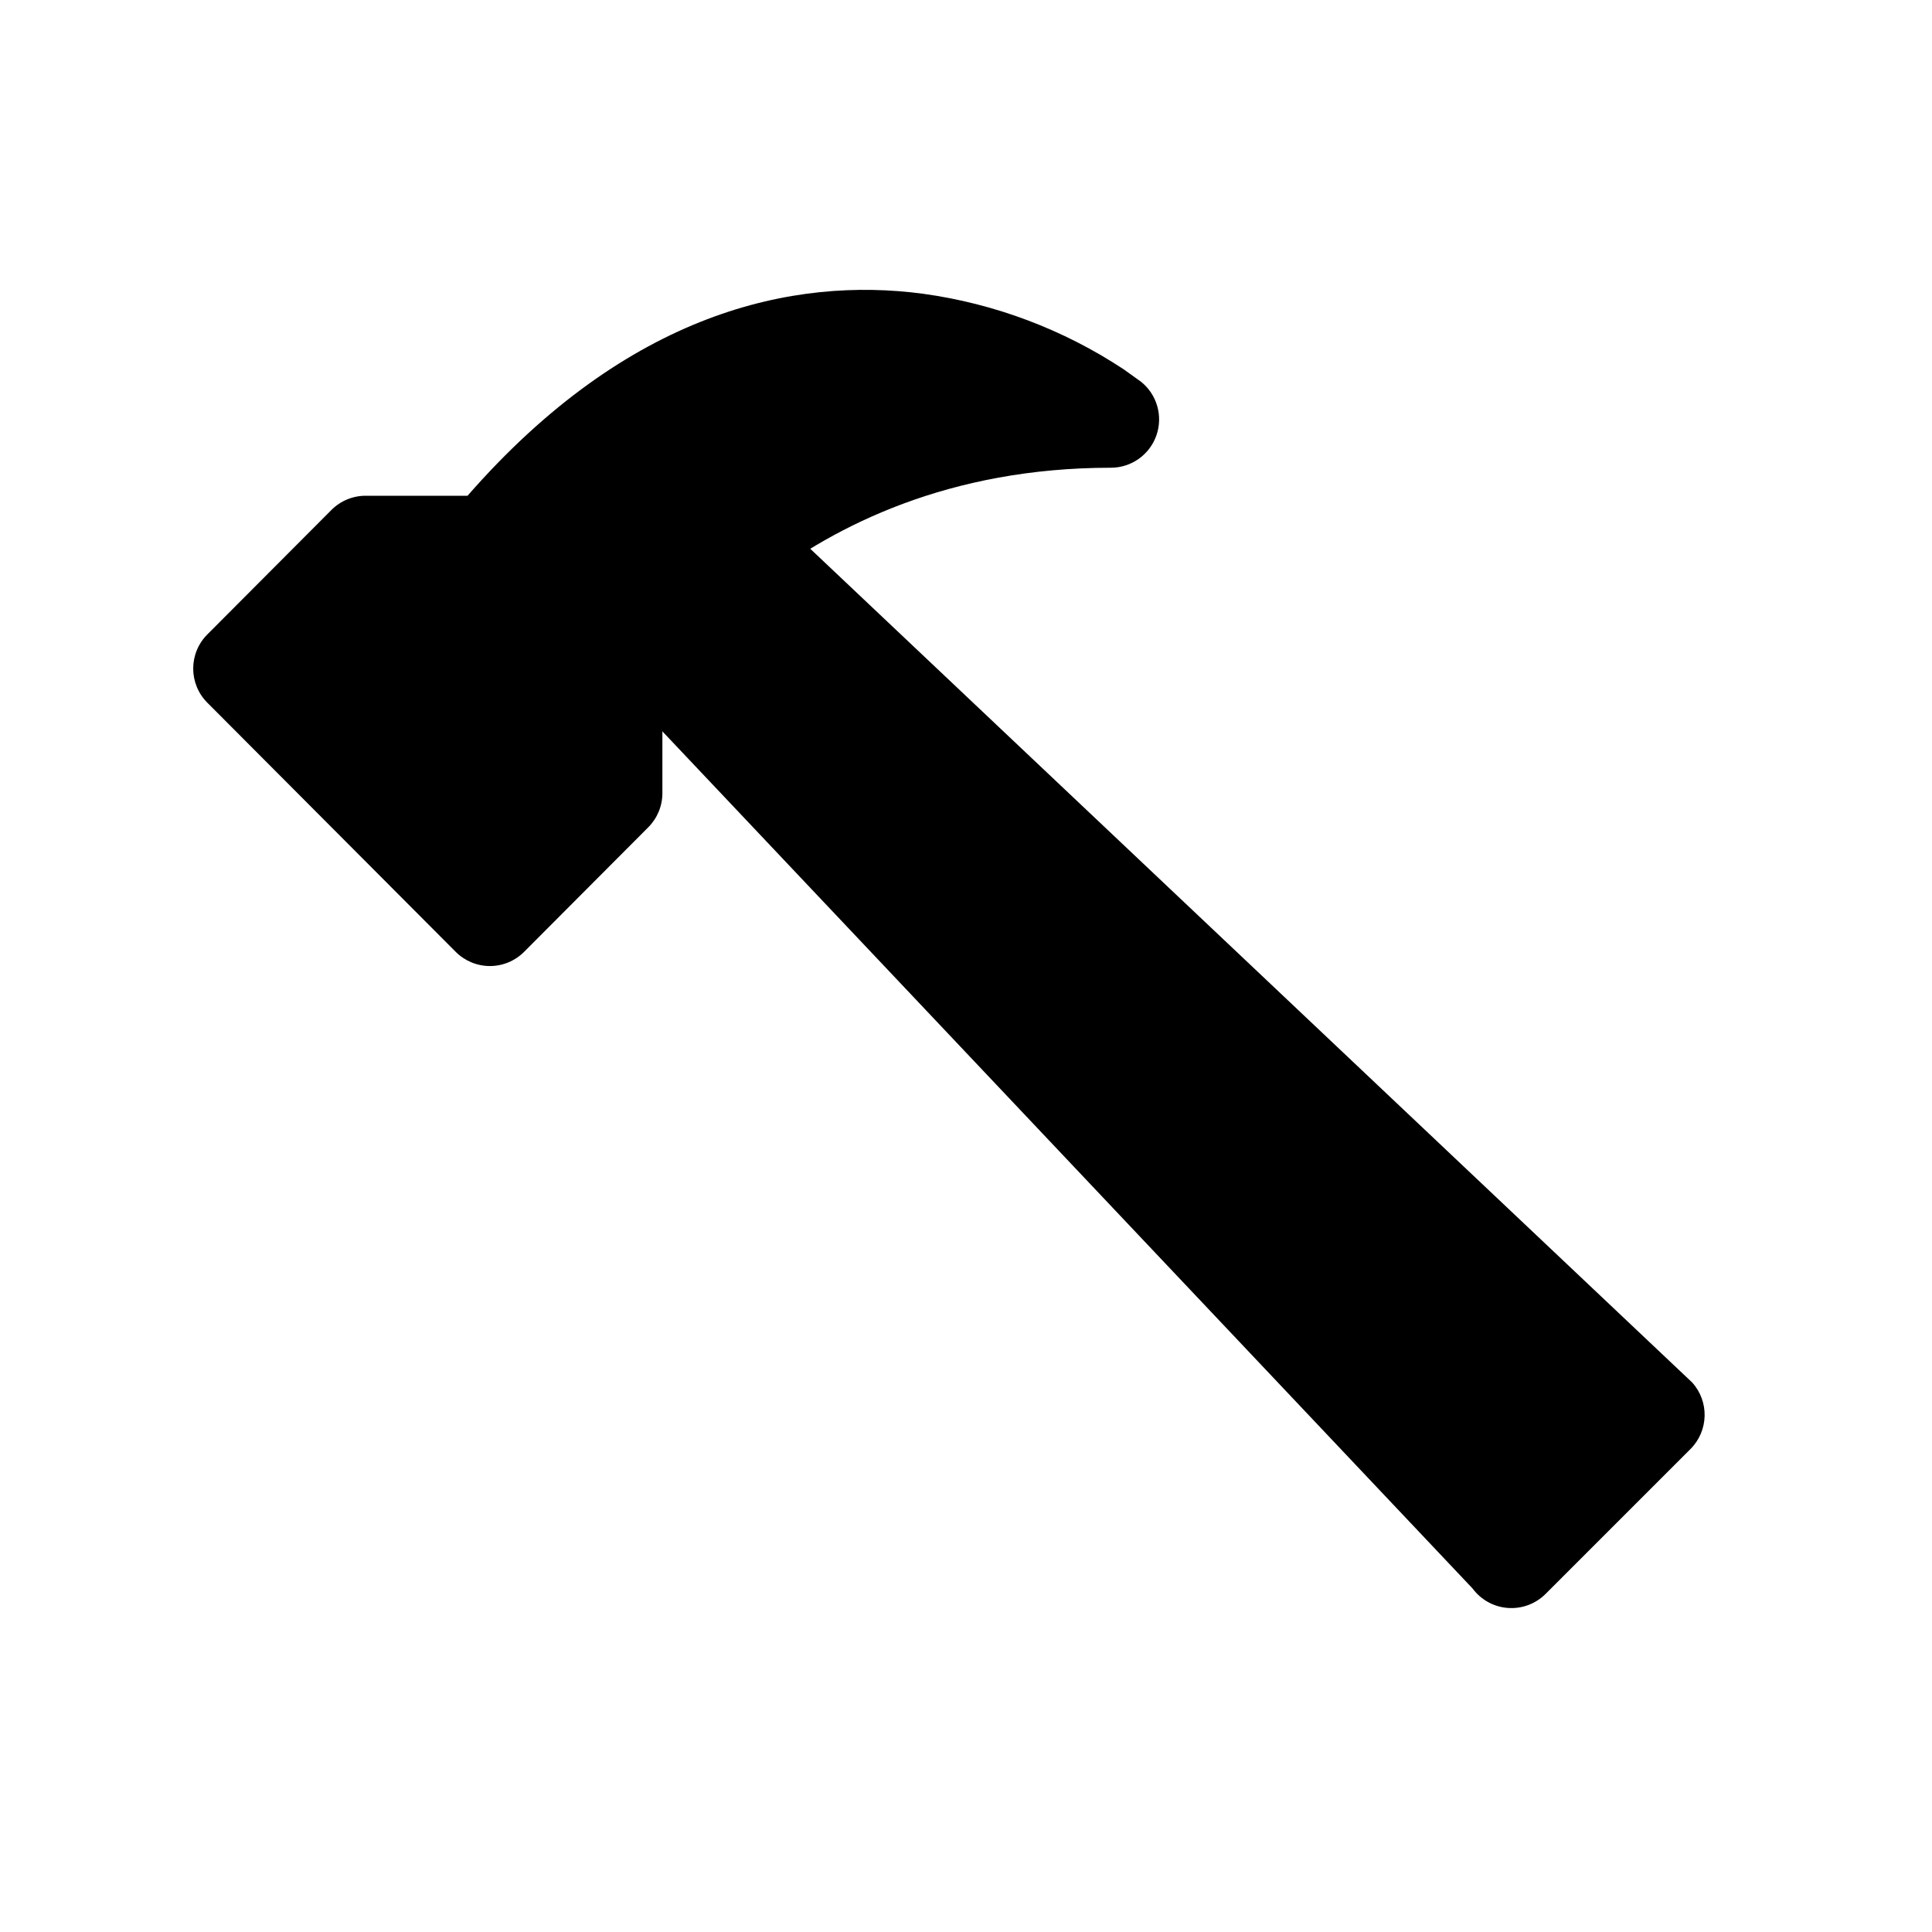
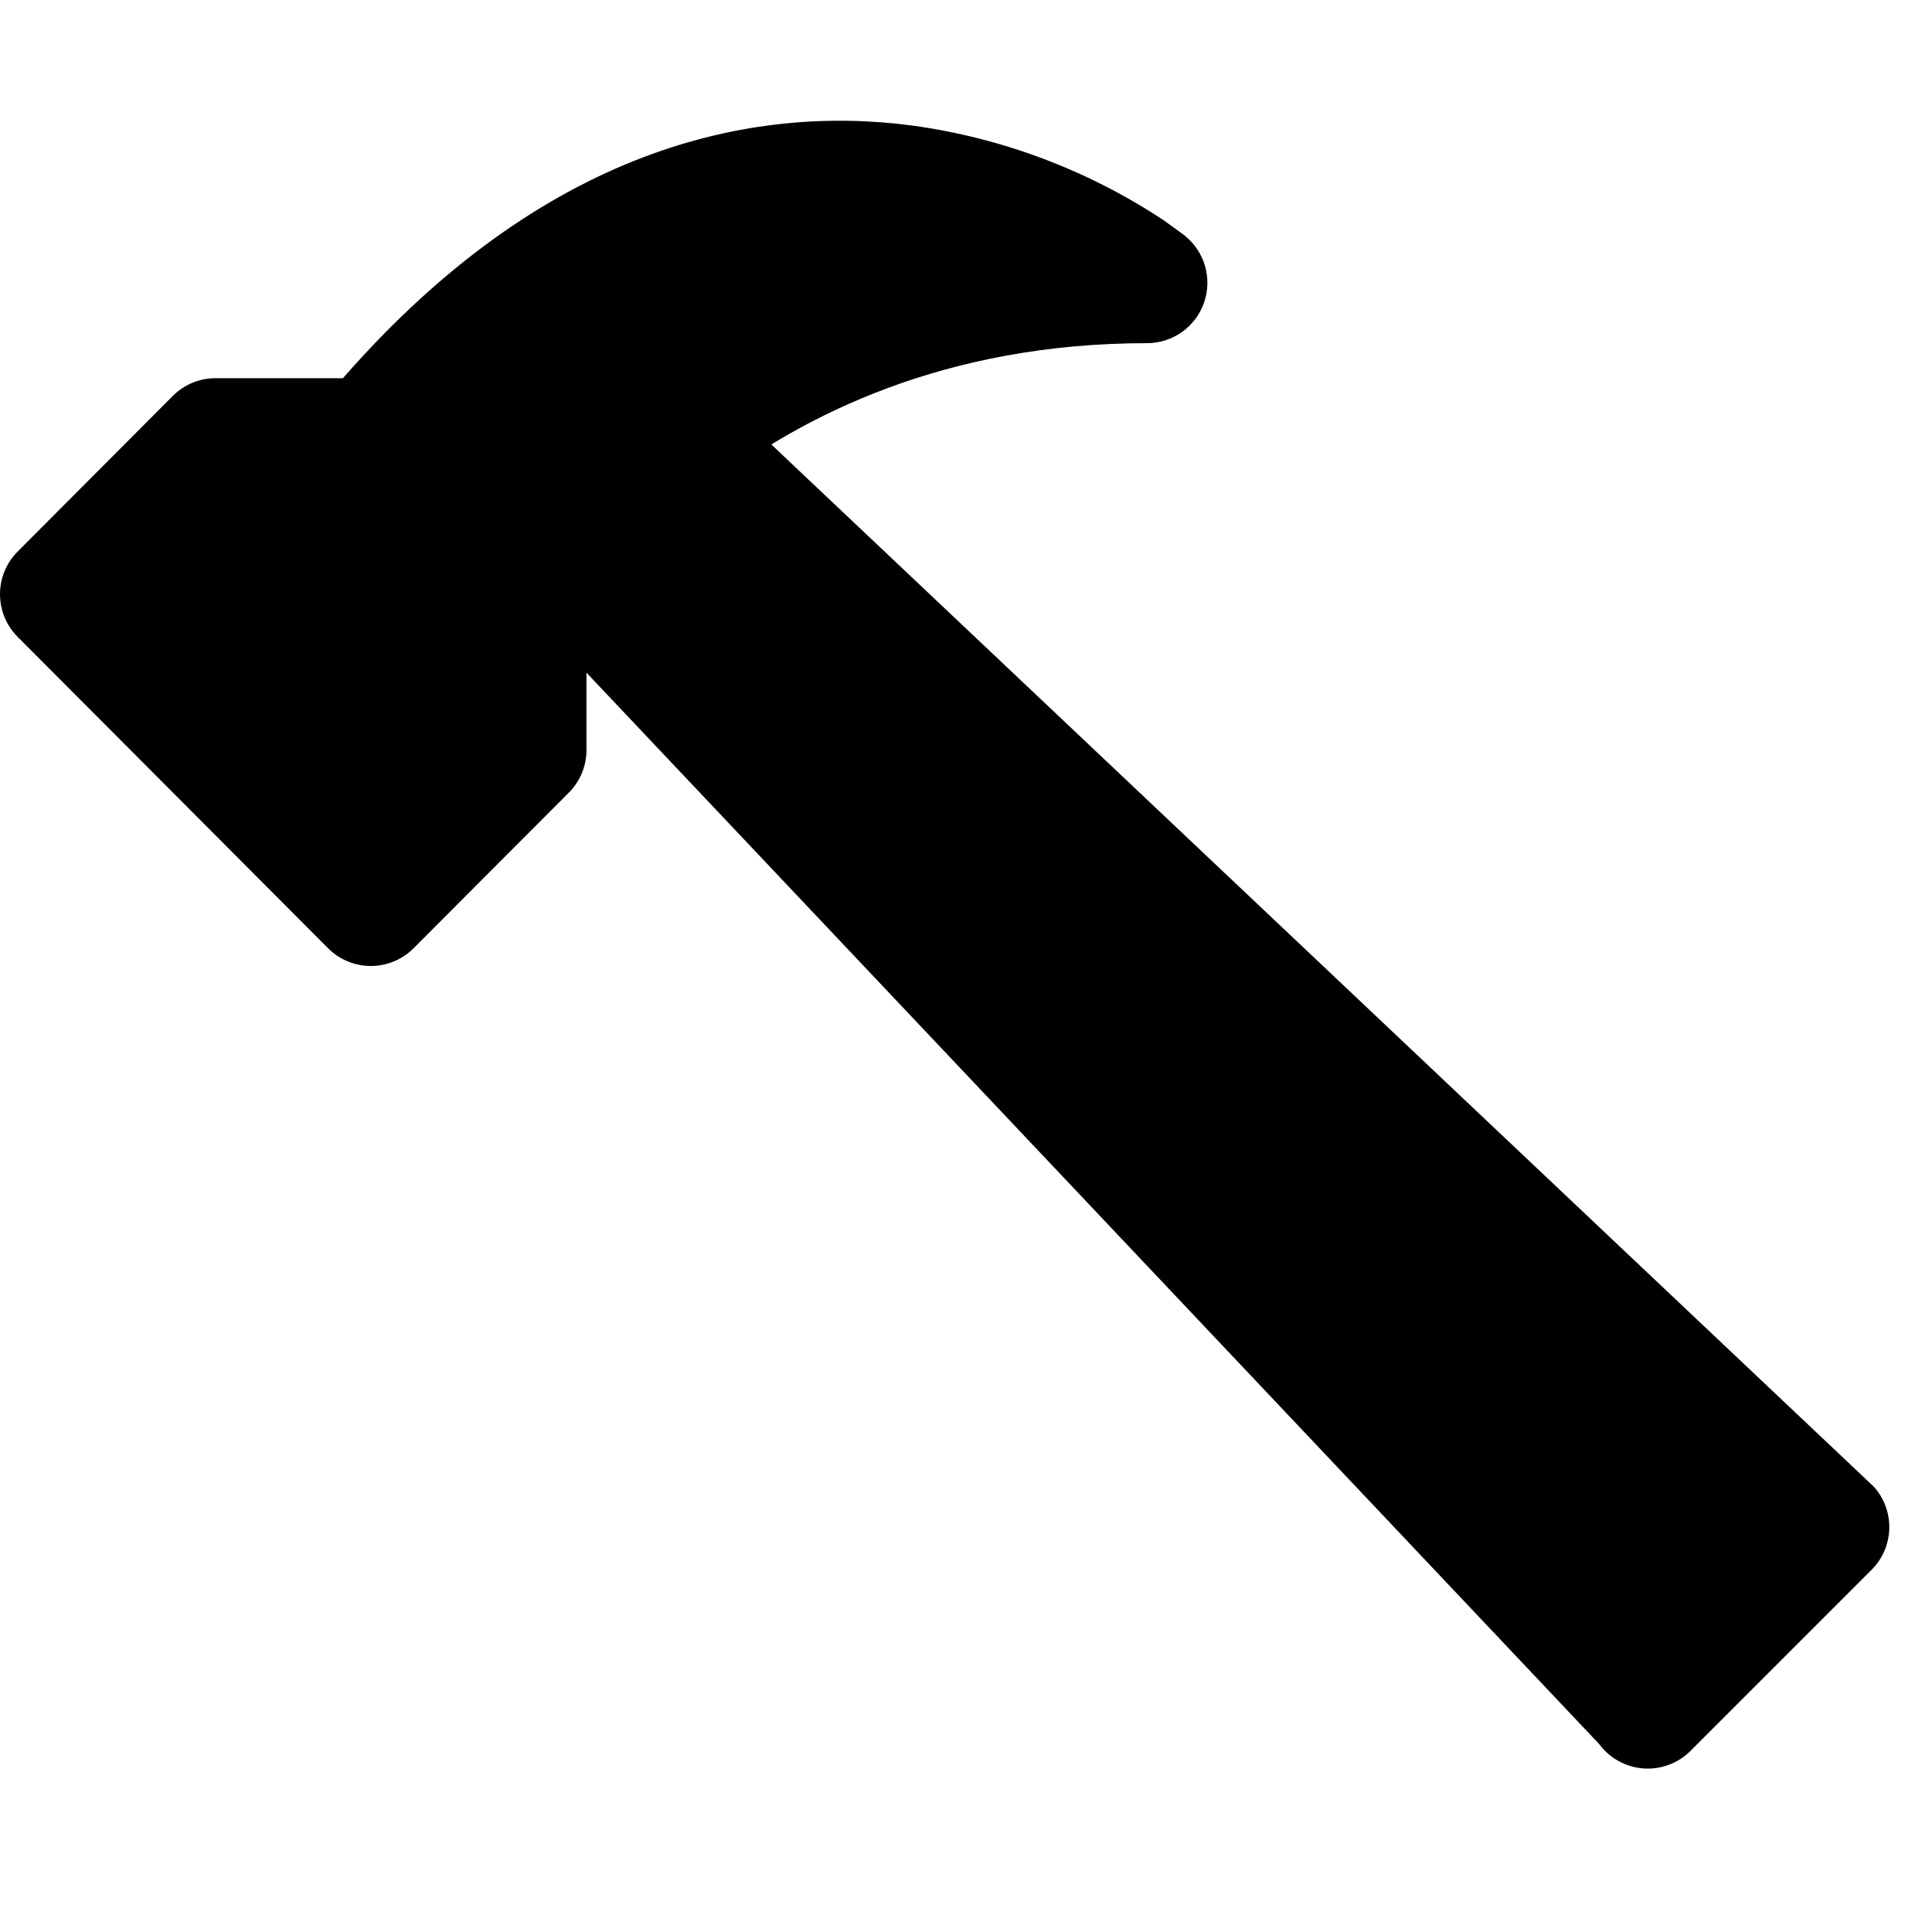
- <svg xmlns="http://www.w3.org/2000/svg" class="bi bi-hammer" width="1em" height="1em" viewBox="0 0 20 20" fill="currentColor">
-   <path d="M11.812 3.952a.5.5 0 01-.312.89c-1.671 0-2.852.596-3.616 1.185L6.857 7.073V8.21a.5.5 0 01-.146.354L5.426 9.853a.5.5 0 01-.709 0L2.146 7.274a.5.5 0 010-.706l1.286-1.29a.5.5 0 01.354-.146H4.84c1.664-1.904 3.375-2.27 4.716-2.091a5.008 5.008 0 012.076.782l.18.129z" />
-   <path fill-rule="evenodd" d="M8.012 5.5a.5.5 0 01.359.165l9.146 8.646A.5.5 0 0117.5 15L16 16.5a.5.5 0 01-.756-.056L6.598 7.297a.5.5 0 01.048-.65l1-1a.5.5 0 01.366-.147z" clip-rule="evenodd" />
+ <svg xmlns="http://www.w3.org/2000/svg" class="bi bi-hammer" width="1em" height="1em" viewBox="0 0 16 16" fill="currentColor">
+   <path d="M9.812 1.952a.5.5 0 01-.312.89c-1.671 0-2.852.596-3.616 1.185L4.857 5.073V6.21a.5.5 0 01-.146.354L3.425 7.853a.5.5 0 01-.708 0L.146 5.274a.5.5 0 010-.706l1.286-1.29a.5.5 0 01.354-.146H2.84C4.505 1.228 6.216.862 7.557 1.04a5.009 5.009 0 012.077.782l.178.129z" />
+   <path fill-rule="evenodd" d="M6.012 3.5a.5.5 0 01.359.165l9.146 8.646A.5.5 0 0115.5 13L14 14.5a.5.5 0 01-.756-.056L4.598 5.297a.5.5 0 01.048-.65l1-1a.5.5 0 01.366-.147z" clip-rule="evenodd" />
</svg>
